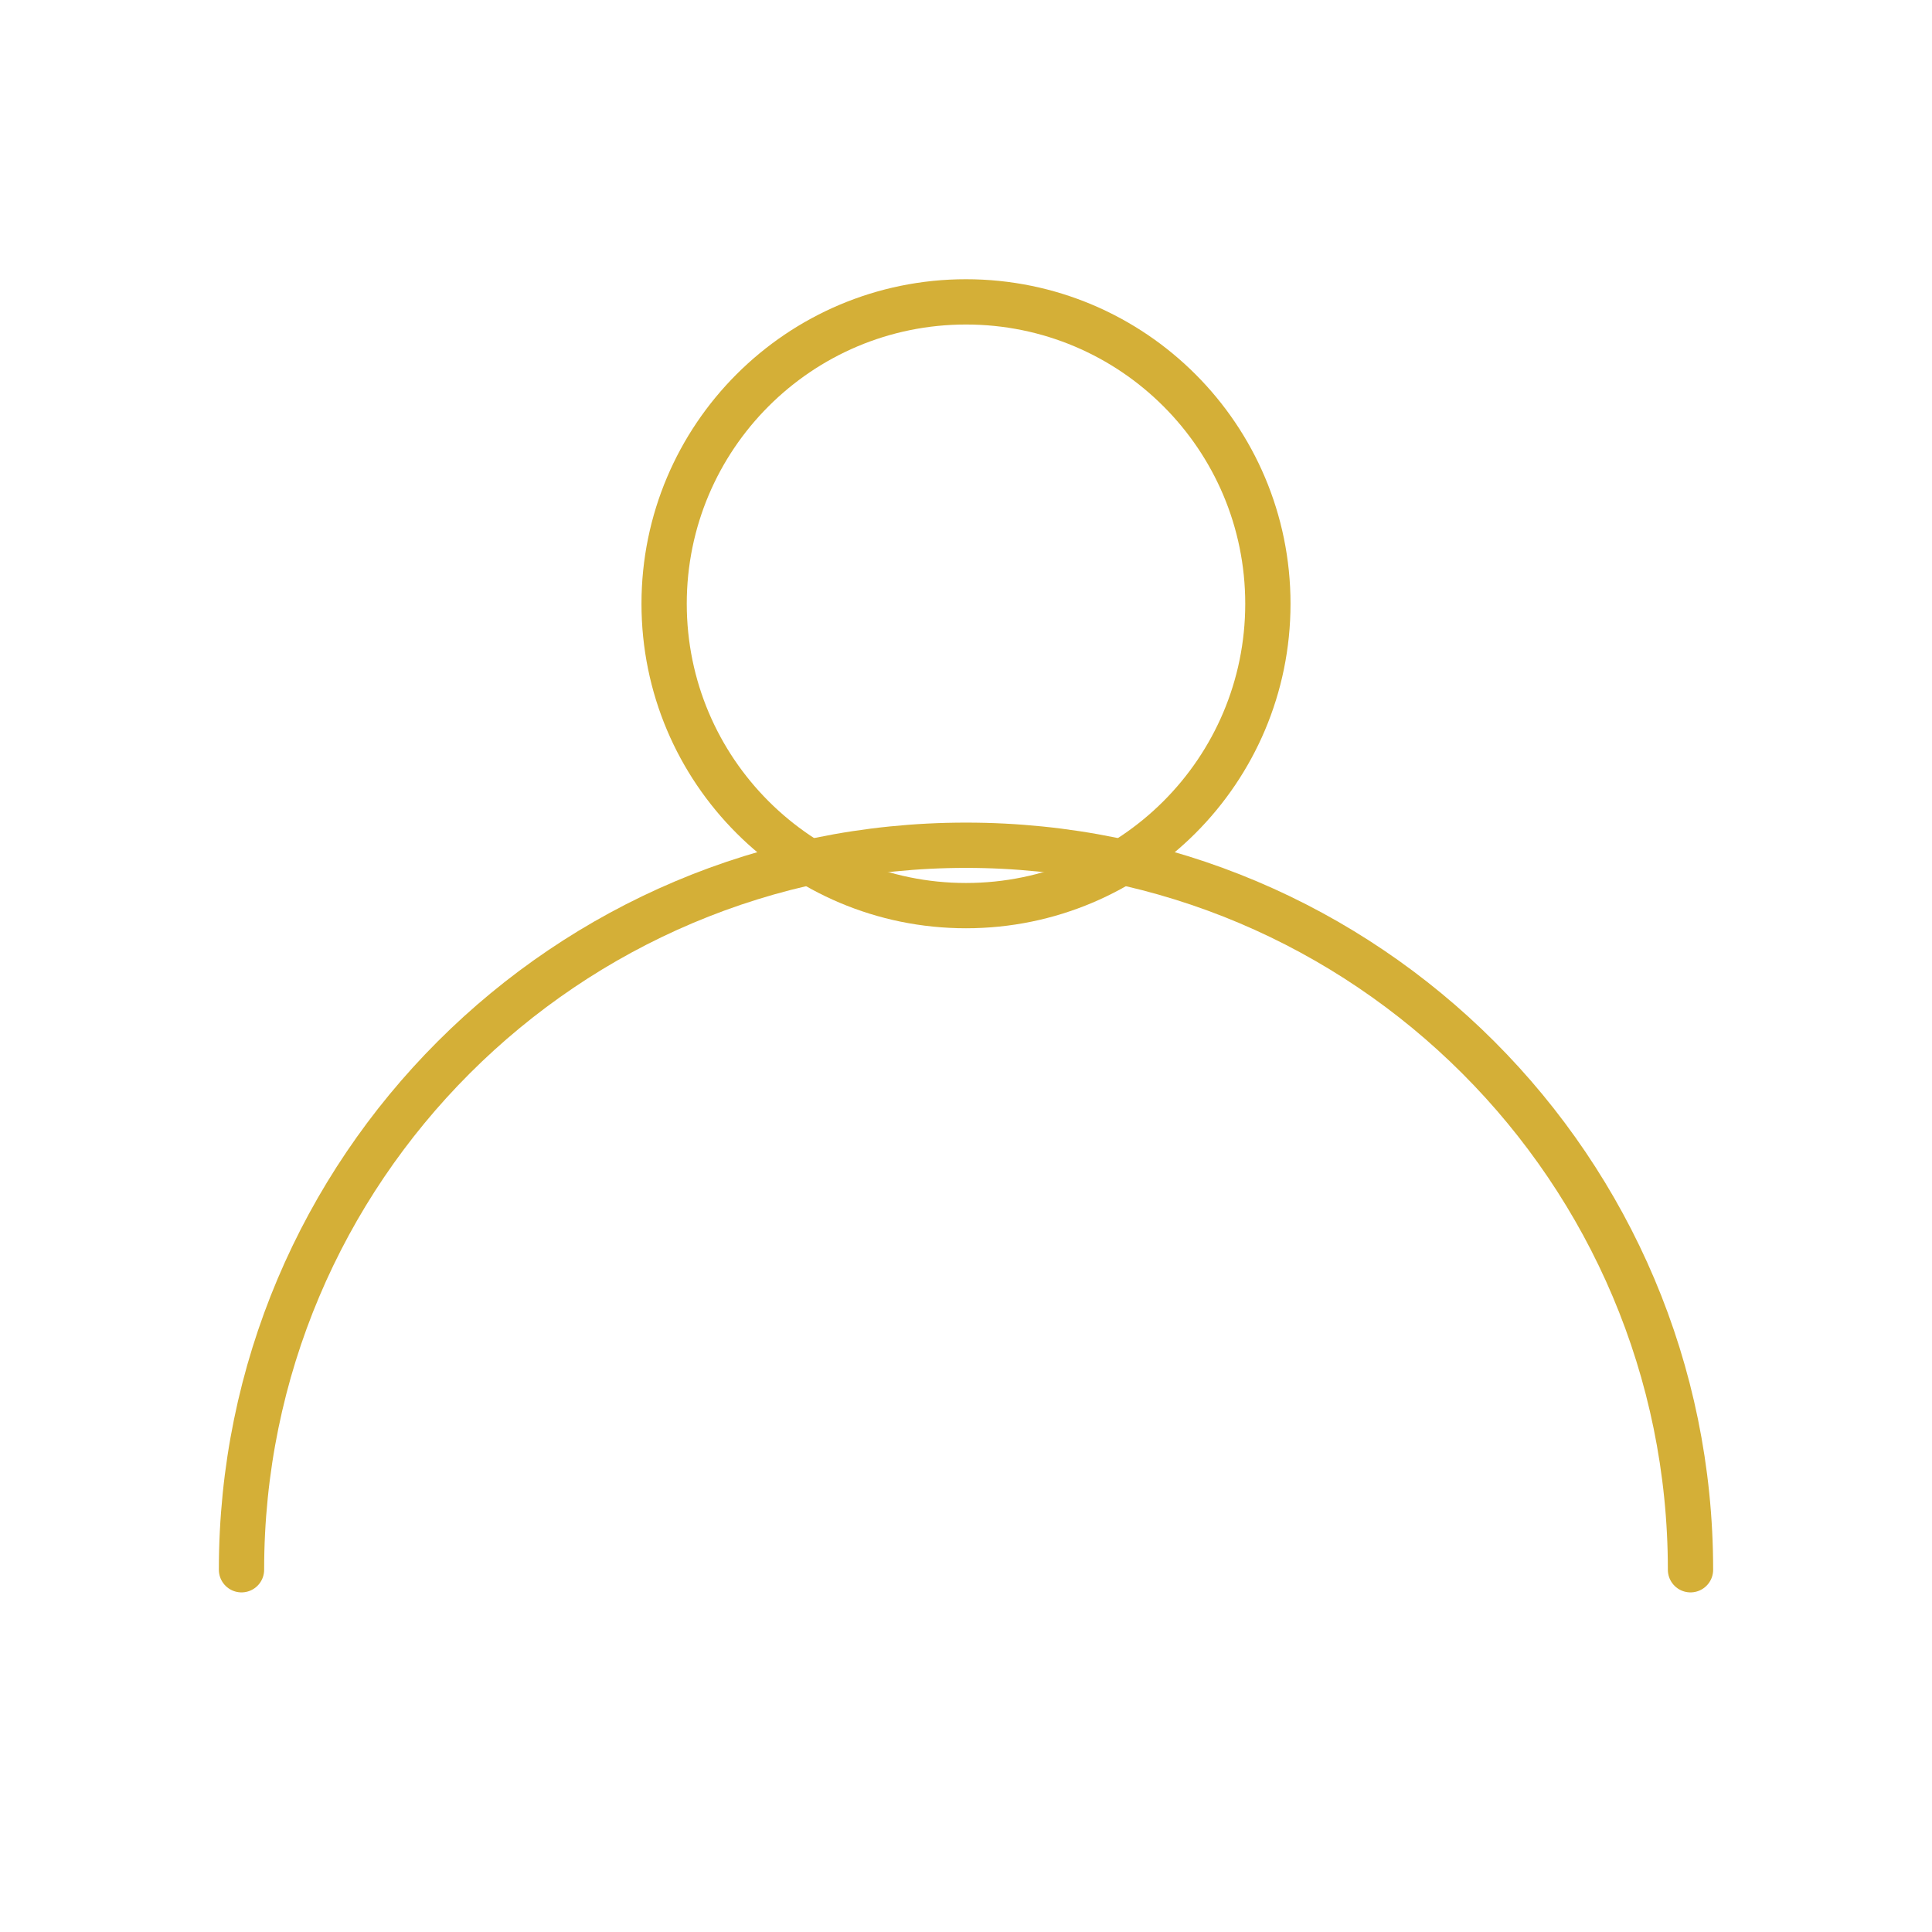
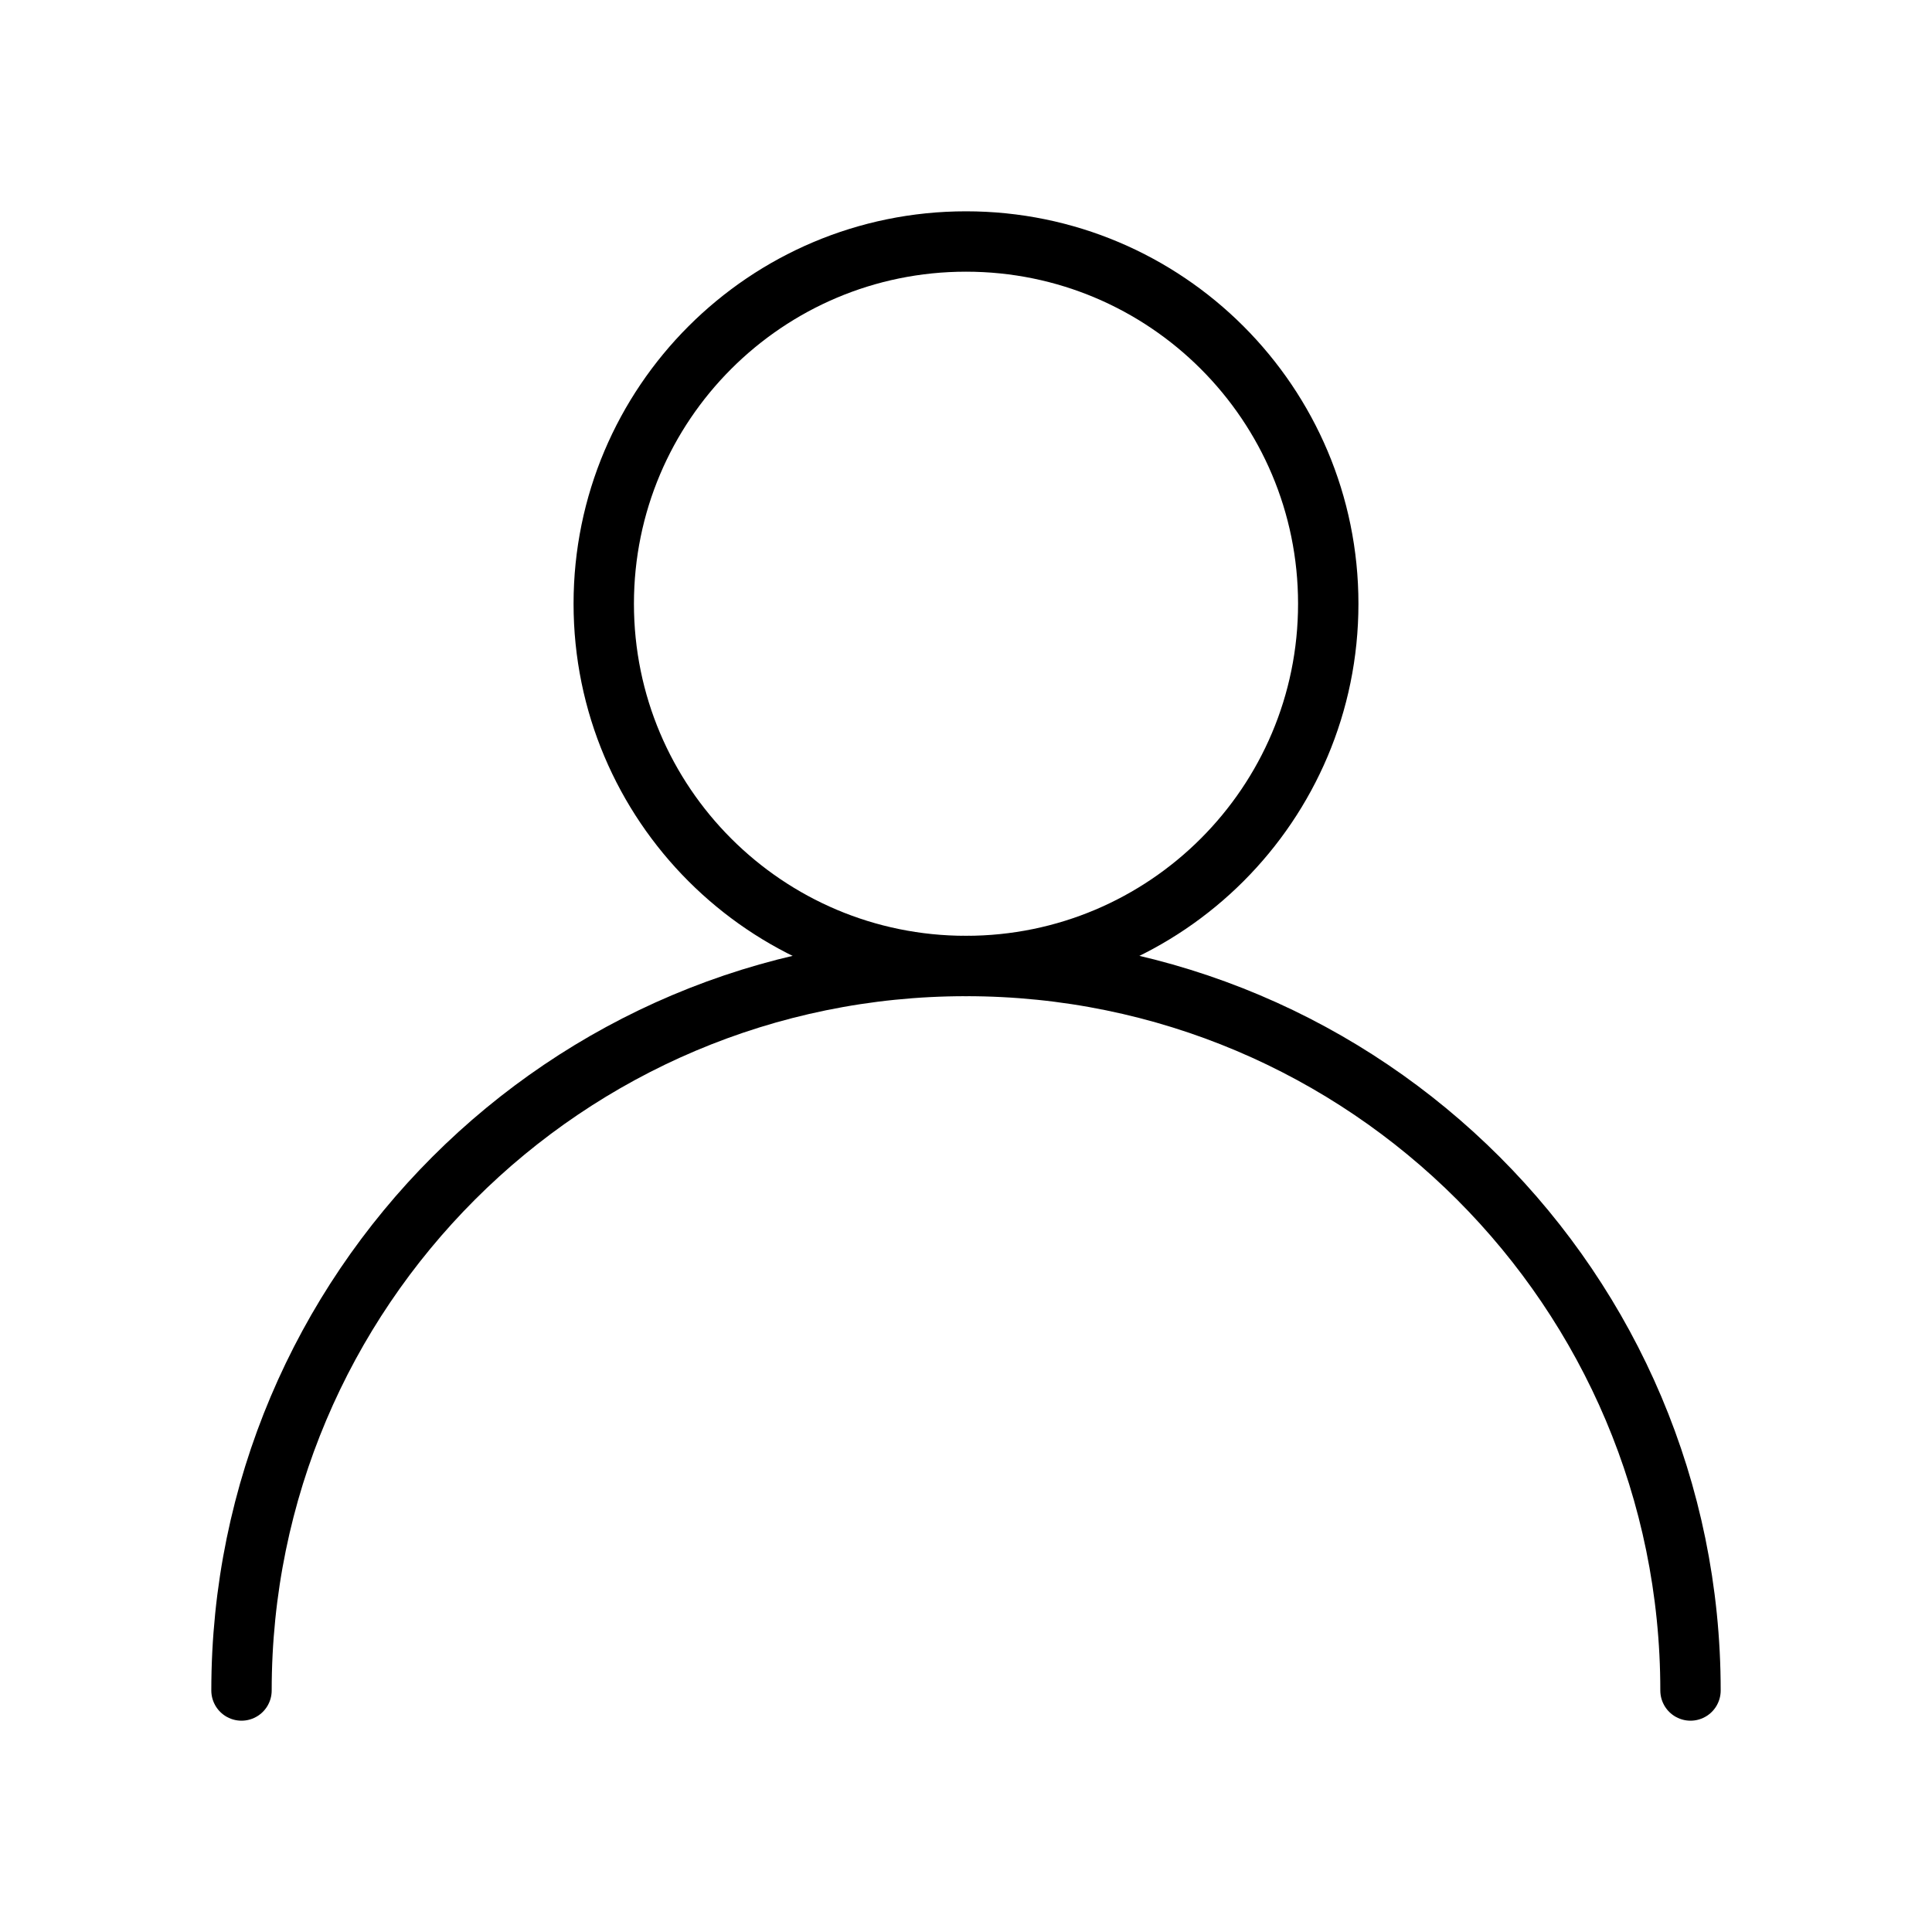
- <svg xmlns="http://www.w3.org/2000/svg" viewBox="0 0 64 64" fill="none" stroke="#D4AF37" stroke-width="1.5" stroke-linecap="round" stroke-linejoin="round">
-   <circle cx="32" cy="20" r="10" />
-   <path d="M8 52c0-13.255 10.745-24 24-24s24 10.745 24 24" />
+ <svg xmlns="http://www.w3.org/2000/svg" viewBox="0 0 64 64" fill="none" stroke="currentColor" stroke-width="2" stroke-linecap="round" stroke-linejoin="round">
+   <circle cx="32" cy="20" r="12" />
+   <path d="M8 56c0-13.255 10.745-24 24-24s24 10.745 24 24" />
</svg>
